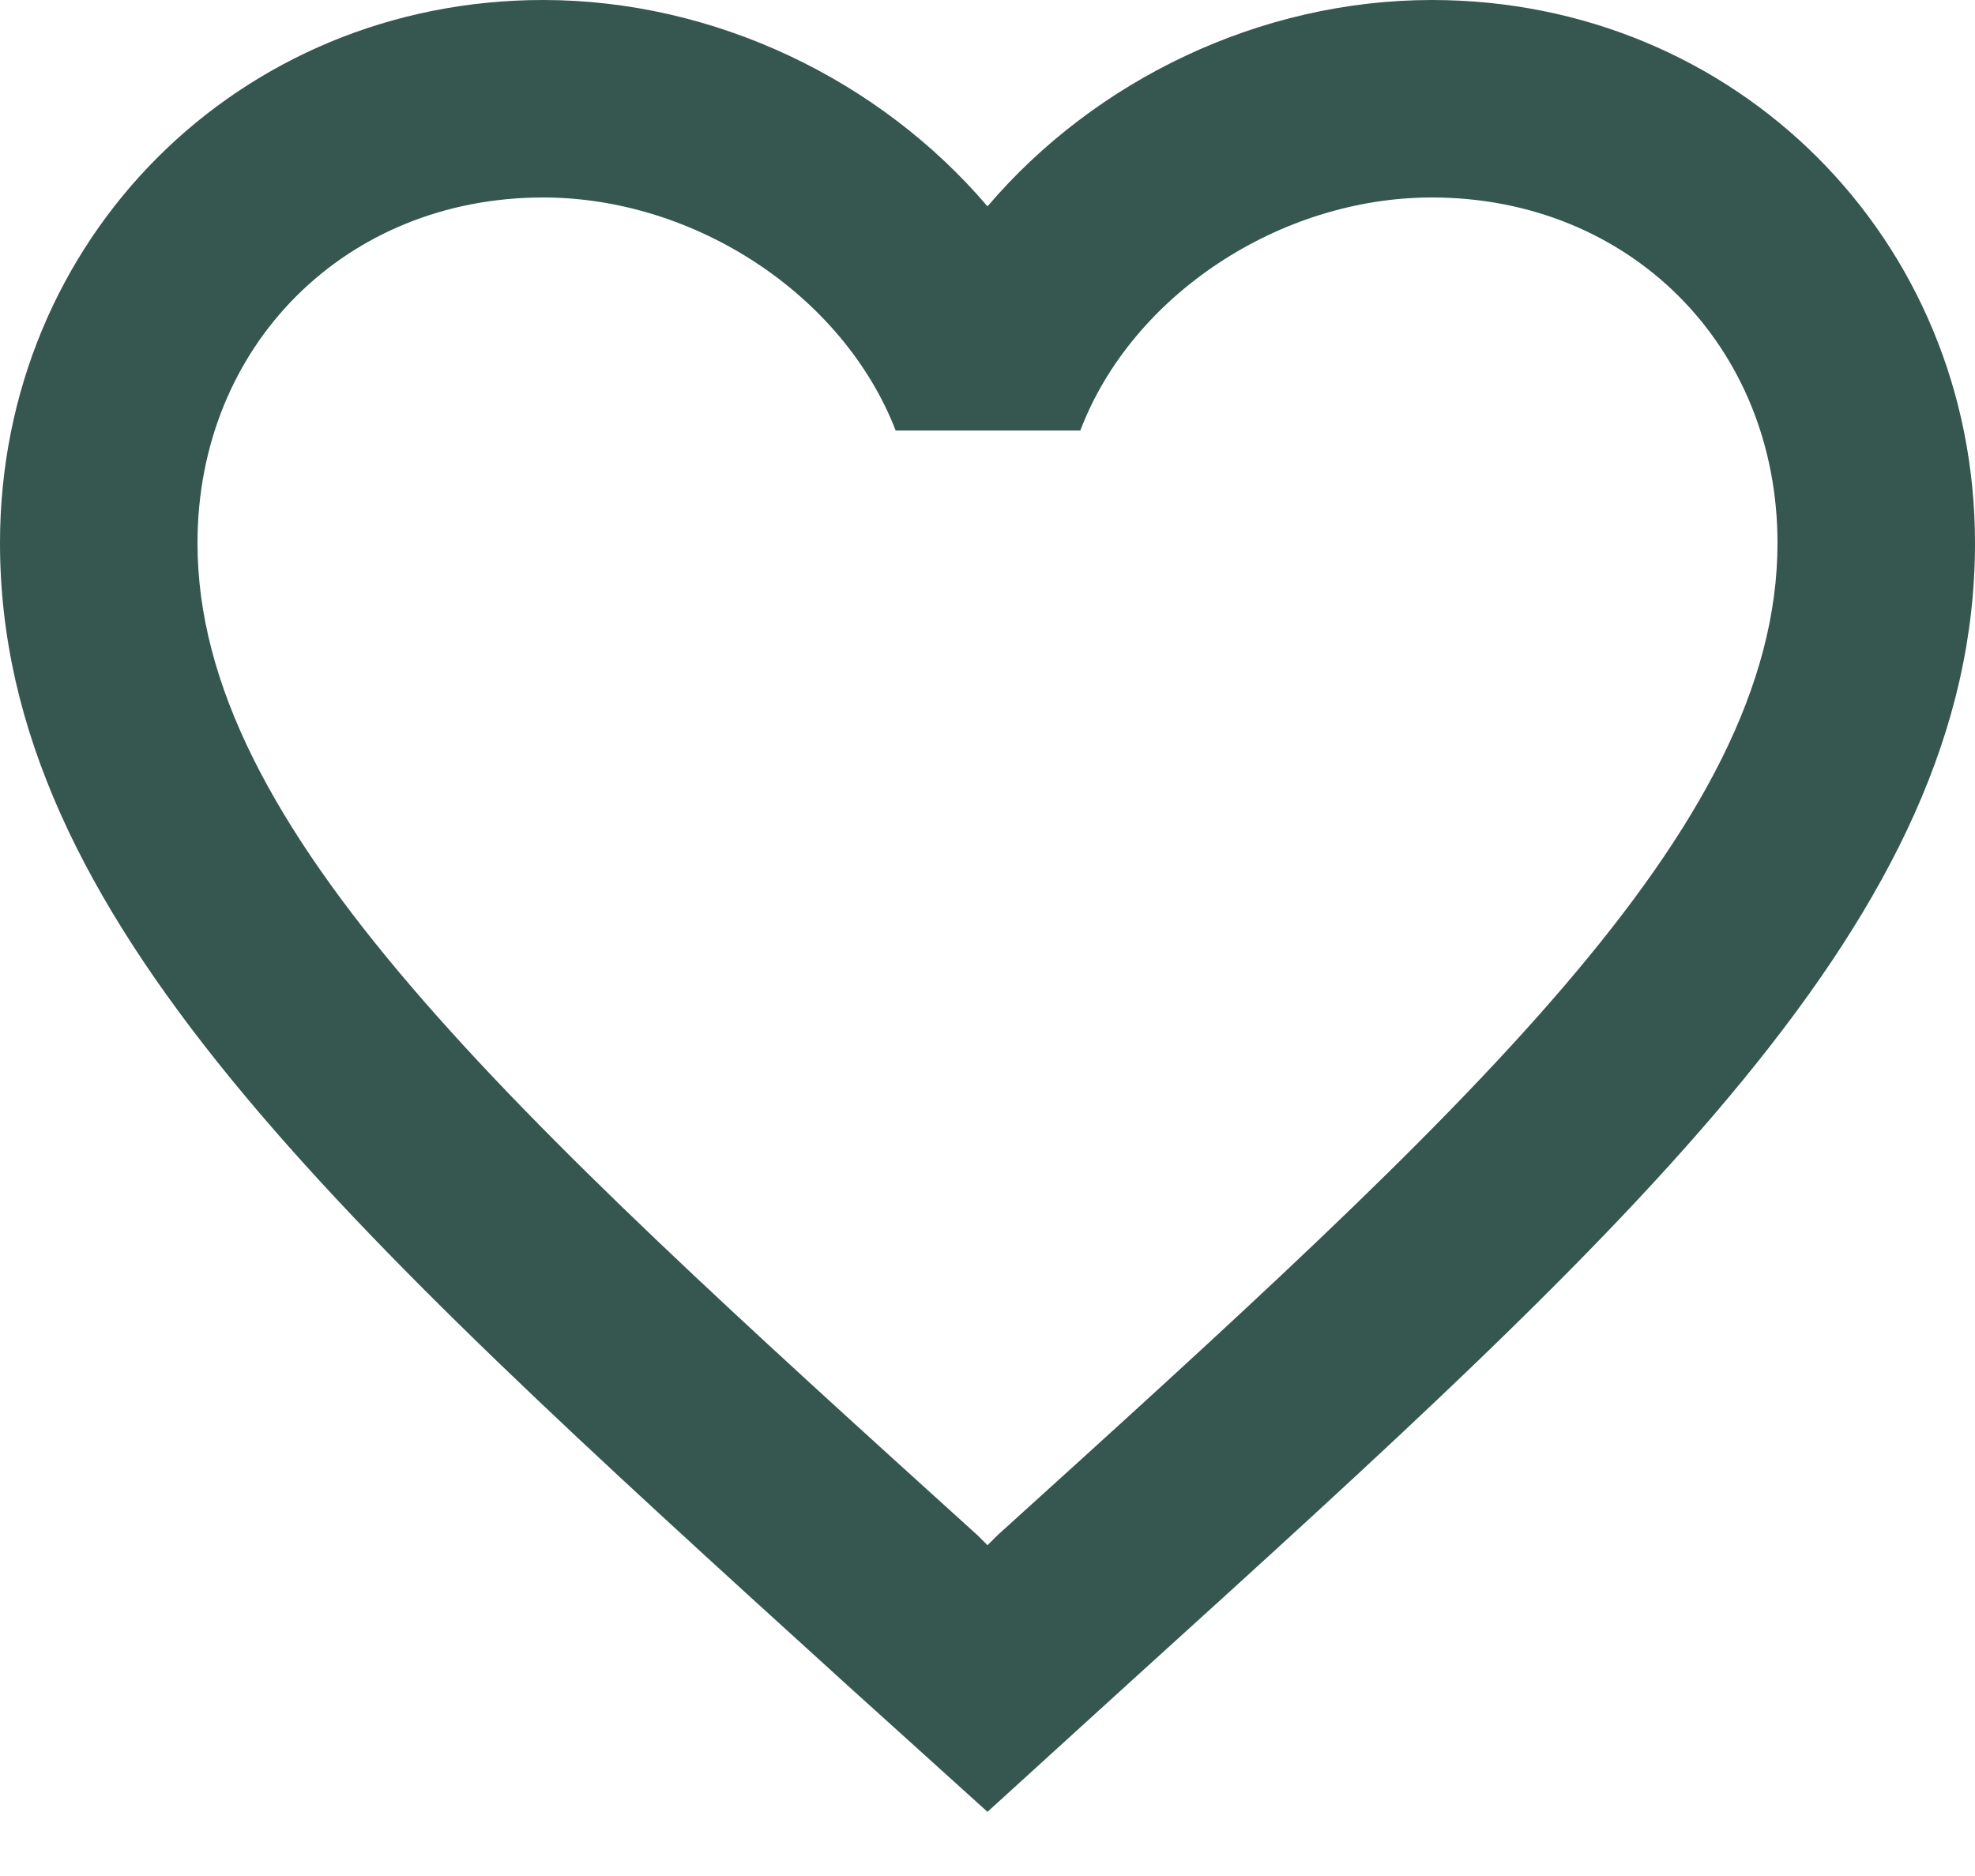
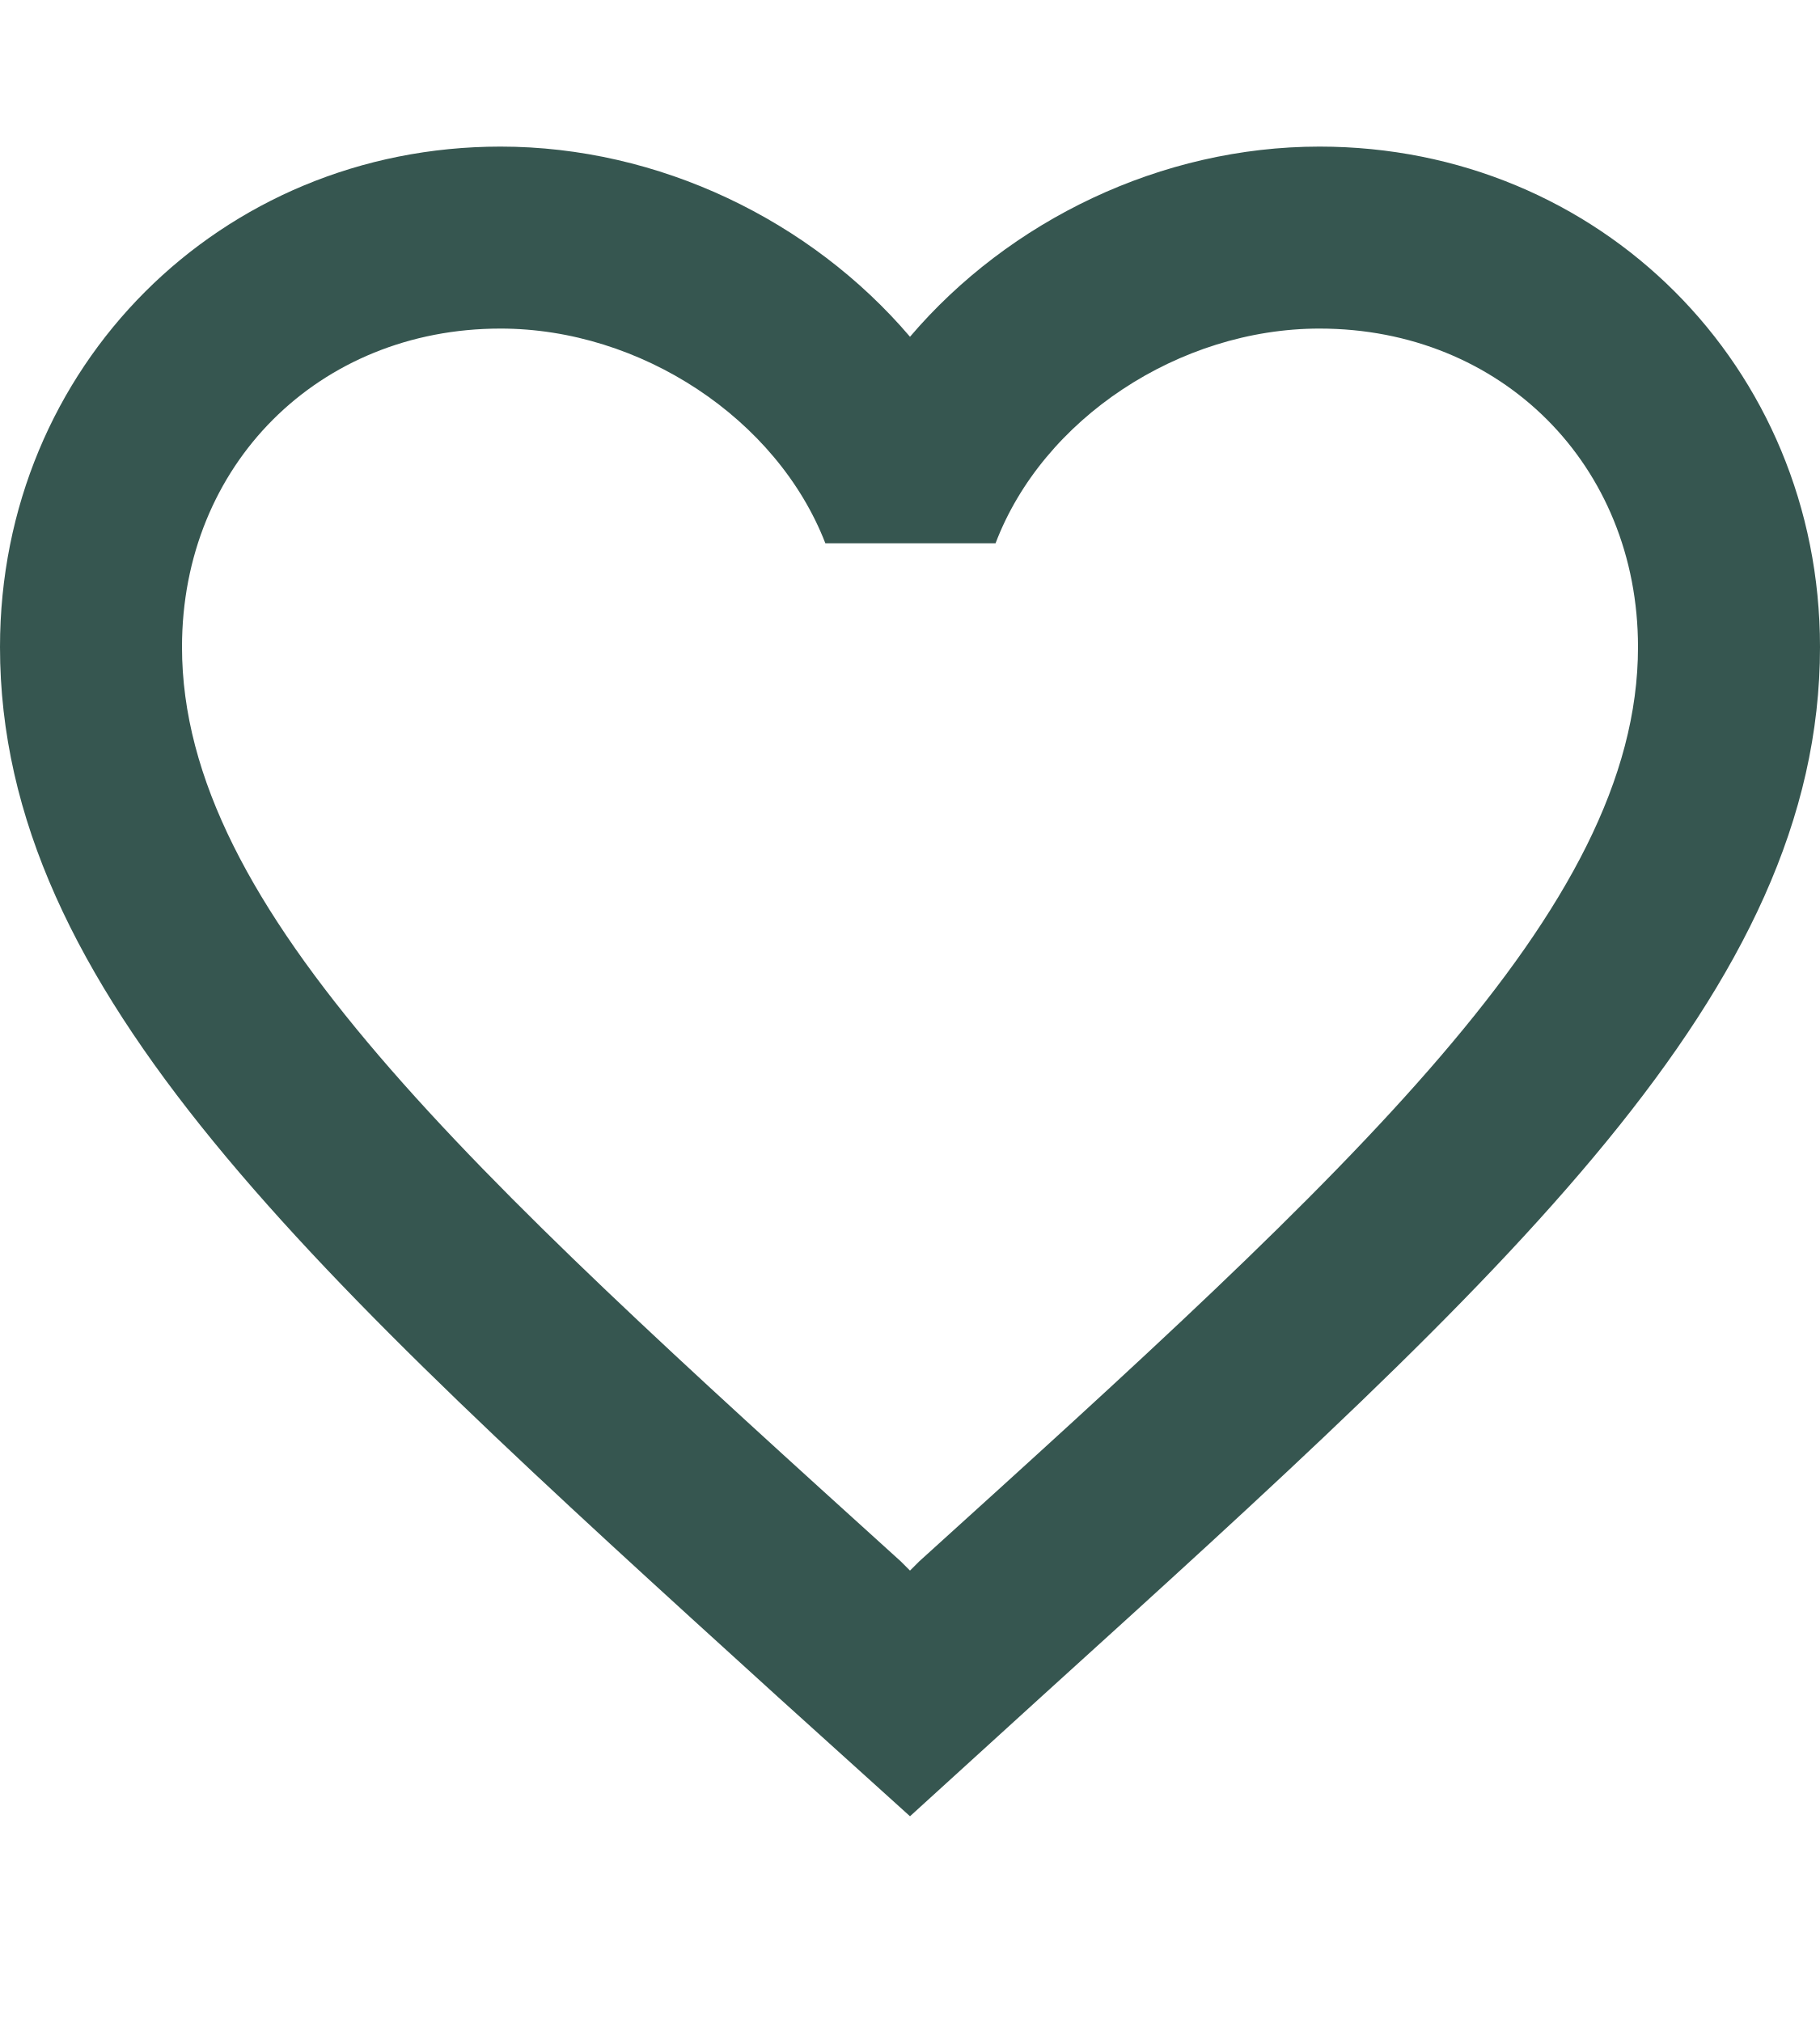
- <svg xmlns="http://www.w3.org/2000/svg" width="20" height="19" viewBox="0 0 20 19" fill="none">
+ <svg xmlns="http://www.w3.org/2000/svg" width="18" height="20" viewBox="0 0 20 19" fill="none">
  <path d="M14.5 0C12.76 0 11.09 0.81 10 2.09C8.91 0.81 7.24 0 5.5 0C2.42 0 0 2.42 0 5.5C0 9.28 3.4 12.36 8.55 17.04L10 18.35L11.45 17.03C16.6 12.36 20 9.28 20 5.5C20 2.42 17.58 0 14.5 0ZM10.1 15.55L10 15.65L9.9 15.55C5.14 11.24 2 8.39 2 5.5C2 3.5 3.5 2 5.5 2C7.04 2 8.54 2.99 9.07 4.36H10.94C11.46 2.99 12.96 2 14.5 2C16.5 2 18 3.5 18 5.5C18 8.39 14.86 11.24 10.1 15.55Z" fill="#365650" />
</svg>
